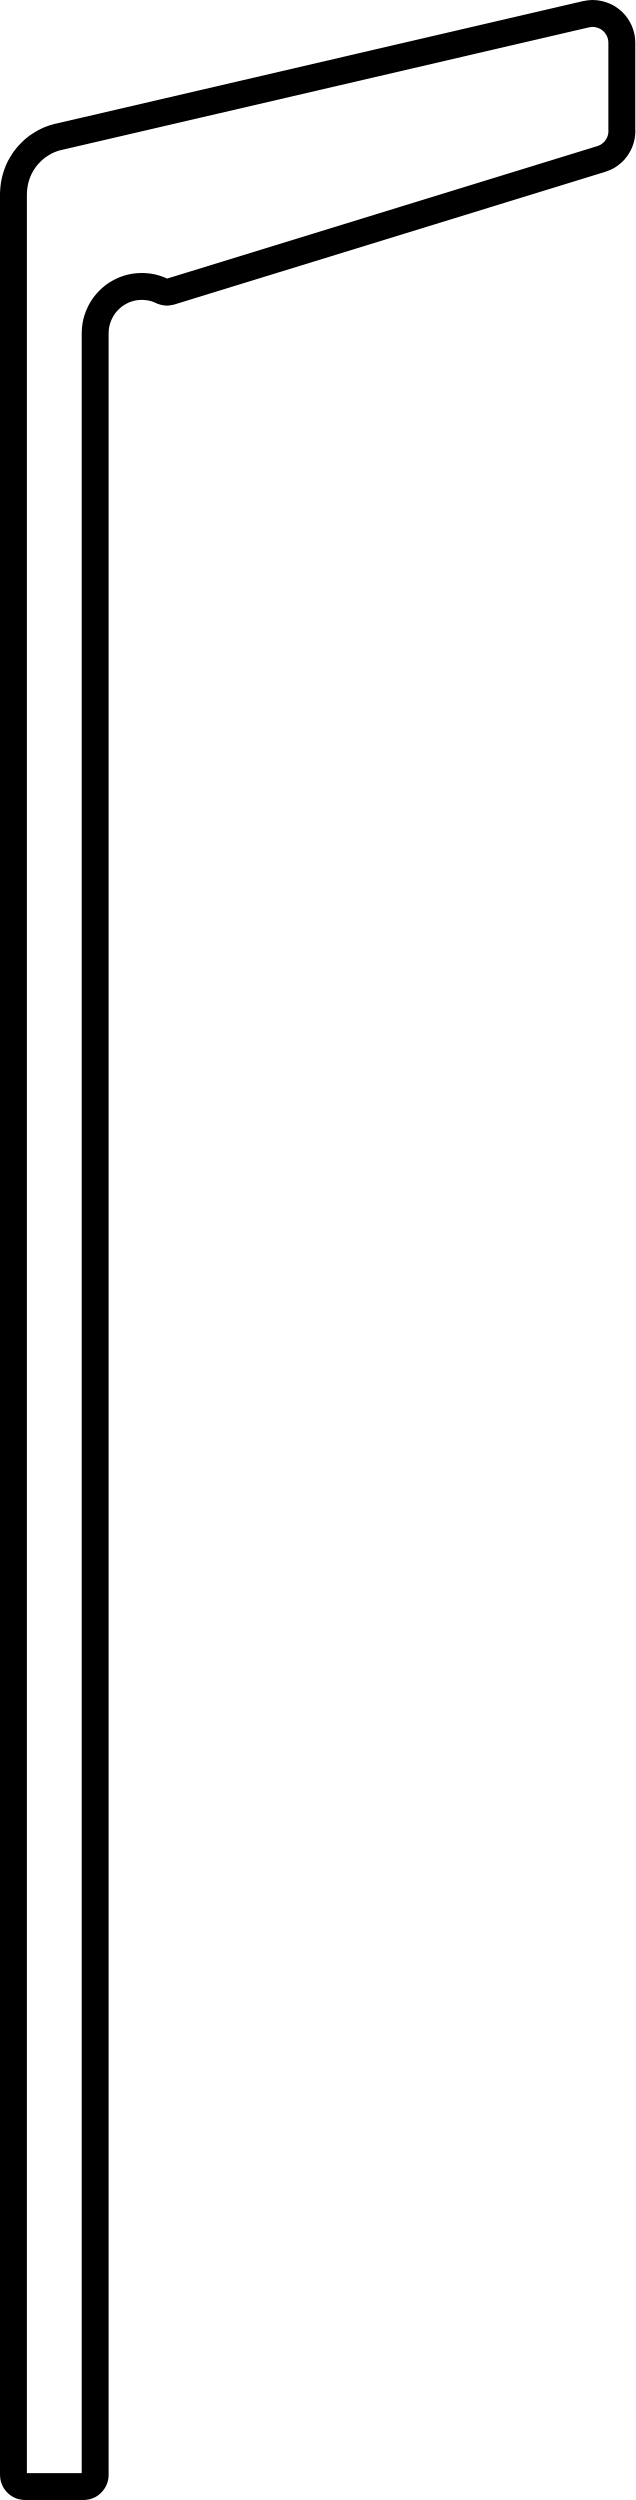
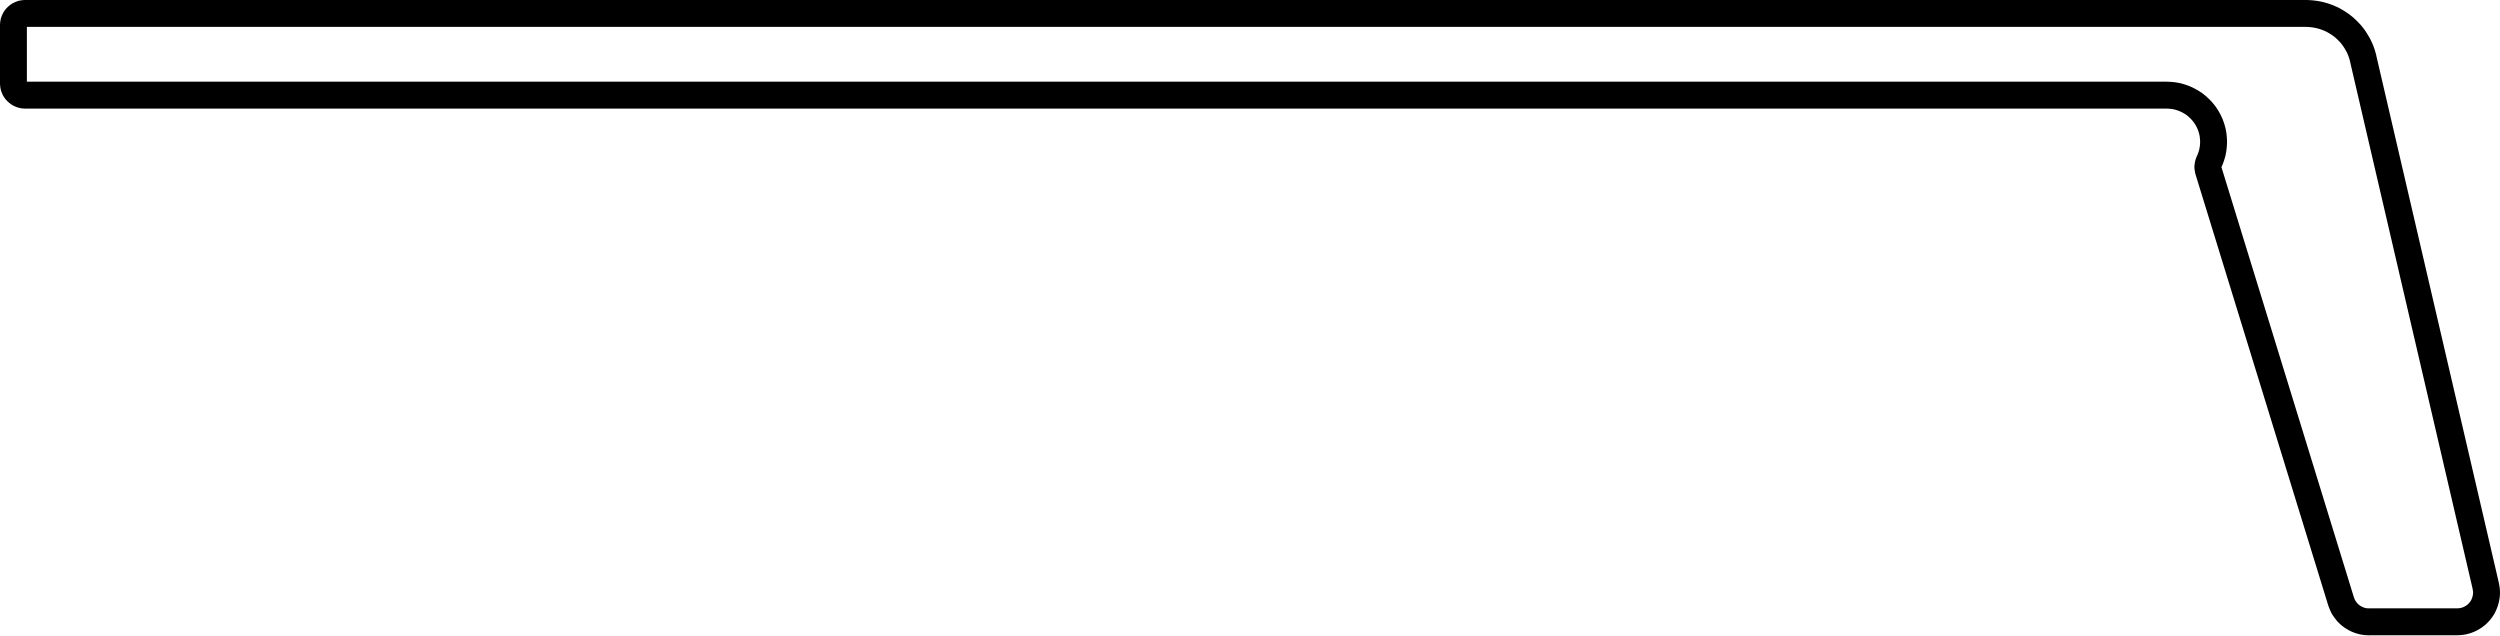
- <svg xmlns="http://www.w3.org/2000/svg" width="25.41mm" height="99.999mm" viewBox="0 0 25.41 99.999" version="1.1" id="svg1">
+ <svg xmlns="http://www.w3.org/2000/svg" width="99.999mm" height="25.41mm" viewBox="0 0 99.999 25.41" version="1.1" id="svg1">
  <defs id="defs1" />
-   <g id="layer1" transform="translate(-2.162399,-161.3306)">
-     <path style="fill:none;stroke:#000000;stroke-width:1.076px;stroke-linecap:round;stroke-linejoin:round;stroke-miterlimit:4;stroke-dasharray:none;stroke-opacity:1" d="m 27.035,166.569 v -3.525 m 0,0 -0.006,-0.123 m 0,0 -0.019,-0.123 m 0,0 -0.031,-0.116 m 0,0 -0.044,-0.116 m 0,0 -0.057,-0.11 m 0,0 -0.066,-0.104 m 0,0 -0.075,-0.094 m 0,0 -0.088,-0.088 m 0,0 -0.094,-0.075 m 0,0 -0.101,-0.069 m 0,0 -0.11,-0.053 m 0,0 -0.113,-0.044 m 0,0 -0.12,-0.032 m 0,0 -0.12,-0.021 m 0,0 -0.123,-0.007 m 0,0 -0.123,0.007 m 0,0 -0.12,0.021 m 0,0 -0.019,0.002 m 0,0 -21.098,4.905 m 0,0 -0.019,0.002 m 0,0 -0.176,0.05 m 0,0 -0.173,0.063 m 0,0 -0.167,0.079 m 0,0 -0.157,0.091 m 0,0 -0.154,0.1 m 0,0 -0.145,0.116 m 0,0 -0.132,0.126 m 0,0 -0.126,0.135 m 0,0 -0.113,0.145 m 0,0 -0.101,0.154 m 0,0 -0.091,0.16 m 0,0 -0.075,0.167 m 0,0 -0.063,0.173 m 0,0 -0.05,0.179 m 0,0 -0.035,0.179 m 0,0 -0.022,0.185 m 0,0 -0.009,0.182 m 0,0 v 91.231 m 0,0 0.006,0.063 m 0,0 0.009,0.06 m 0,0 0.022,0.057 m 0,0 0.025,0.057 m 0,0 0.035,0.05 m 0,0 0.041,0.047 m 0,0 0.044,0.041 m 0,0 0.053,0.035 m 0,0 0.053,0.025 m 0,0 0.057,0.021 m 0,0 0.06,0.009 m 0,0 0.063,0.007 m 0,0 h 2.334 m 0,0 0.06,-0.007 m 0,0 0.06,-0.009 m 0,0 0.057,-0.021 m 0,0 0.057,-0.025 m 0,0 0.05,-0.035 m 0,0 0.044,-0.041 m 0,0 0.041,-0.047 m 0,0 0.035,-0.05 m 0,0 0.028,-0.057 m 0,0 0.019,-0.057 m 0,0 0.013,-0.06 m 0,0 0.003,-0.063 m 0,0 v -85.654 m 0,0 0.006,-0.148 m 0,0 0.016,-0.148 m 0,0 0.028,-0.145 m 0,0 0.041,-0.141 m 0,0 0.05,-0.138 m 0,0 0.063,-0.135 m 0,0 0.069,-0.126 m 0,0 0.082,-0.126 m 0,0 0.091,-0.113 m 0,0 0.101,-0.11 m 0,0 0.107,-0.1 m 0,0 0.113,-0.091 m 0,0 0.123,-0.082 m 0,0 0.129,-0.072 m 0,0 0.132,-0.063 m 0,0 0.138,-0.05 m 0,0 0.142,-0.041 m 0,0 0.142,-0.028 m 0,0 0.148,-0.016 m 0,0 0.145,-0.007 m 0,0 0.148,0.007 m 0,0 0.145,0.016 m 0,0 0.145,0.028 m 0,0 0.142,0.041 m 0,0 0.135,0.05 m 0,0 0.088,0.041 m 0,0 0.022,0.009 m 0,0 0.06,0.019 m 0,0 0.06,0.012 m 0,0 0.06,0.007 m 0,0 0.063,-0.007 m 0,0 0.06,-0.012 m 0,0 0.016,-0.002 m 0,0 17.236,-5.307 m 0,0 0.019,-0.007 m 0,0 0.113,-0.044 m 0,0 0.11,-0.053 m 0,0 0.101,-0.069 m 0,0 0.094,-0.075 m 0,0 0.088,-0.088 m 0,0 0.075,-0.094 m 0,0 0.066,-0.104 m 0,0 0.057,-0.11 m 0,0 0.044,-0.116 m 0,0 0.031,-0.116 m 0,0 0.019,-0.123 m 0,0 0.006,-0.123" id="path1" />
+   <g id="layer1" transform="translate(35.13181,-198.6253)">
+     <path style="fill:none;stroke:#000000;stroke-width:1.076px;stroke-linecap:round;stroke-linejoin:round;stroke-miterlimit:4;stroke-dasharray:none;stroke-opacity:1" d="m 59.629,223.497 h 3.525 m 0,0 0.123,-0.006 m 0,0 0.123,-0.019 m 0,0 0.116,-0.031 m 0,0 0.116,-0.044 m 0,0 0.11,-0.057 m 0,0 0.104,-0.066 m 0,0 0.094,-0.075 m 0,0 0.088,-0.088 m 0,0 0.075,-0.094 m 0,0 0.069,-0.101 m 0,0 0.053,-0.11 m 0,0 0.044,-0.113 m 0,0 0.032,-0.12 m 0,0 0.021,-0.12 m 0,0 0.007,-0.123 m 0,0 -0.007,-0.123 m 0,0 -0.021,-0.12 m 0,0 -0.002,-0.019 m 0,0 -4.905,-21.098 m 0,0 -0.002,-0.019 m 0,0 -0.05,-0.176 m 0,0 -0.063,-0.173 m 0,0 -0.079,-0.167 m 0,0 -0.091,-0.157 m 0,0 -0.1,-0.154 m 0,0 -0.116,-0.145 m 0,0 -0.126,-0.132 m 0,0 -0.135,-0.126 m 0,0 -0.145,-0.113 m 0,0 -0.154,-0.101 m 0,0 -0.16,-0.091 m 0,0 -0.167,-0.075 m 0,0 -0.173,-0.063 m 0,0 -0.179,-0.05 m 0,0 -0.179,-0.035 m 0,0 -0.185,-0.022 m 0,0 -0.182,-0.009 m 0,0 h -91.231 m 0,0 -0.063,0.006 m 0,0 -0.06,0.009 m 0,0 -0.057,0.022 m 0,0 -0.057,0.025 m 0,0 -0.05,0.035 m 0,0 -0.047,0.041 m 0,0 -0.041,0.044 m 0,0 -0.035,0.053 m 0,0 -0.025,0.053 m 0,0 -0.021,0.057 m 0,0 -0.009,0.06 m 0,0 -0.007,0.063 m 0,0 v 2.334 m 0,0 0.007,0.06 m 0,0 0.009,0.06 m 0,0 0.021,0.057 m 0,0 0.025,0.057 m 0,0 0.035,0.05 m 0,0 0.041,0.044 m 0,0 0.047,0.041 m 0,0 0.05,0.035 m 0,0 0.057,0.028 m 0,0 0.057,0.019 m 0,0 0.06,0.013 m 0,0 0.063,0.003 m 0,0 h 85.654 m 0,0 0.148,0.006 m 0,0 0.148,0.016 m 0,0 0.145,0.028 m 0,0 0.141,0.041 m 0,0 0.138,0.05 m 0,0 0.135,0.063 m 0,0 0.126,0.069 m 0,0 0.126,0.082 m 0,0 0.113,0.091 m 0,0 0.11,0.101 m 0,0 0.1,0.107 m 0,0 0.091,0.113 m 0,0 0.082,0.123 m 0,0 0.072,0.129 m 0,0 0.063,0.132 m 0,0 0.05,0.138 m 0,0 0.041,0.142 m 0,0 0.028,0.142 m 0,0 0.016,0.148 m 0,0 0.007,0.145 m 0,0 -0.007,0.148 m 0,0 -0.016,0.145 m 0,0 -0.028,0.145 m 0,0 -0.041,0.142 m 0,0 -0.05,0.135 m 0,0 -0.041,0.088 m 0,0 -0.009,0.022 m 0,0 -0.019,0.06 m 0,0 -0.012,0.06 m 0,0 -0.007,0.06 m 0,0 0.007,0.063 m 0,0 0.012,0.06 m 0,0 0.002,0.016 m 0,0 5.307,17.236 m 0,0 0.007,0.019 m 0,0 0.044,0.113 m 0,0 0.053,0.11 m 0,0 0.069,0.101 m 0,0 0.075,0.094 m 0,0 0.088,0.088 m 0,0 0.094,0.075 m 0,0 0.104,0.066 m 0,0 0.11,0.057 m 0,0 0.116,0.044 m 0,0 0.116,0.031 m 0,0 0.123,0.019 m 0,0 0.123,0.006" id="path1" />
  </g>
</svg>
